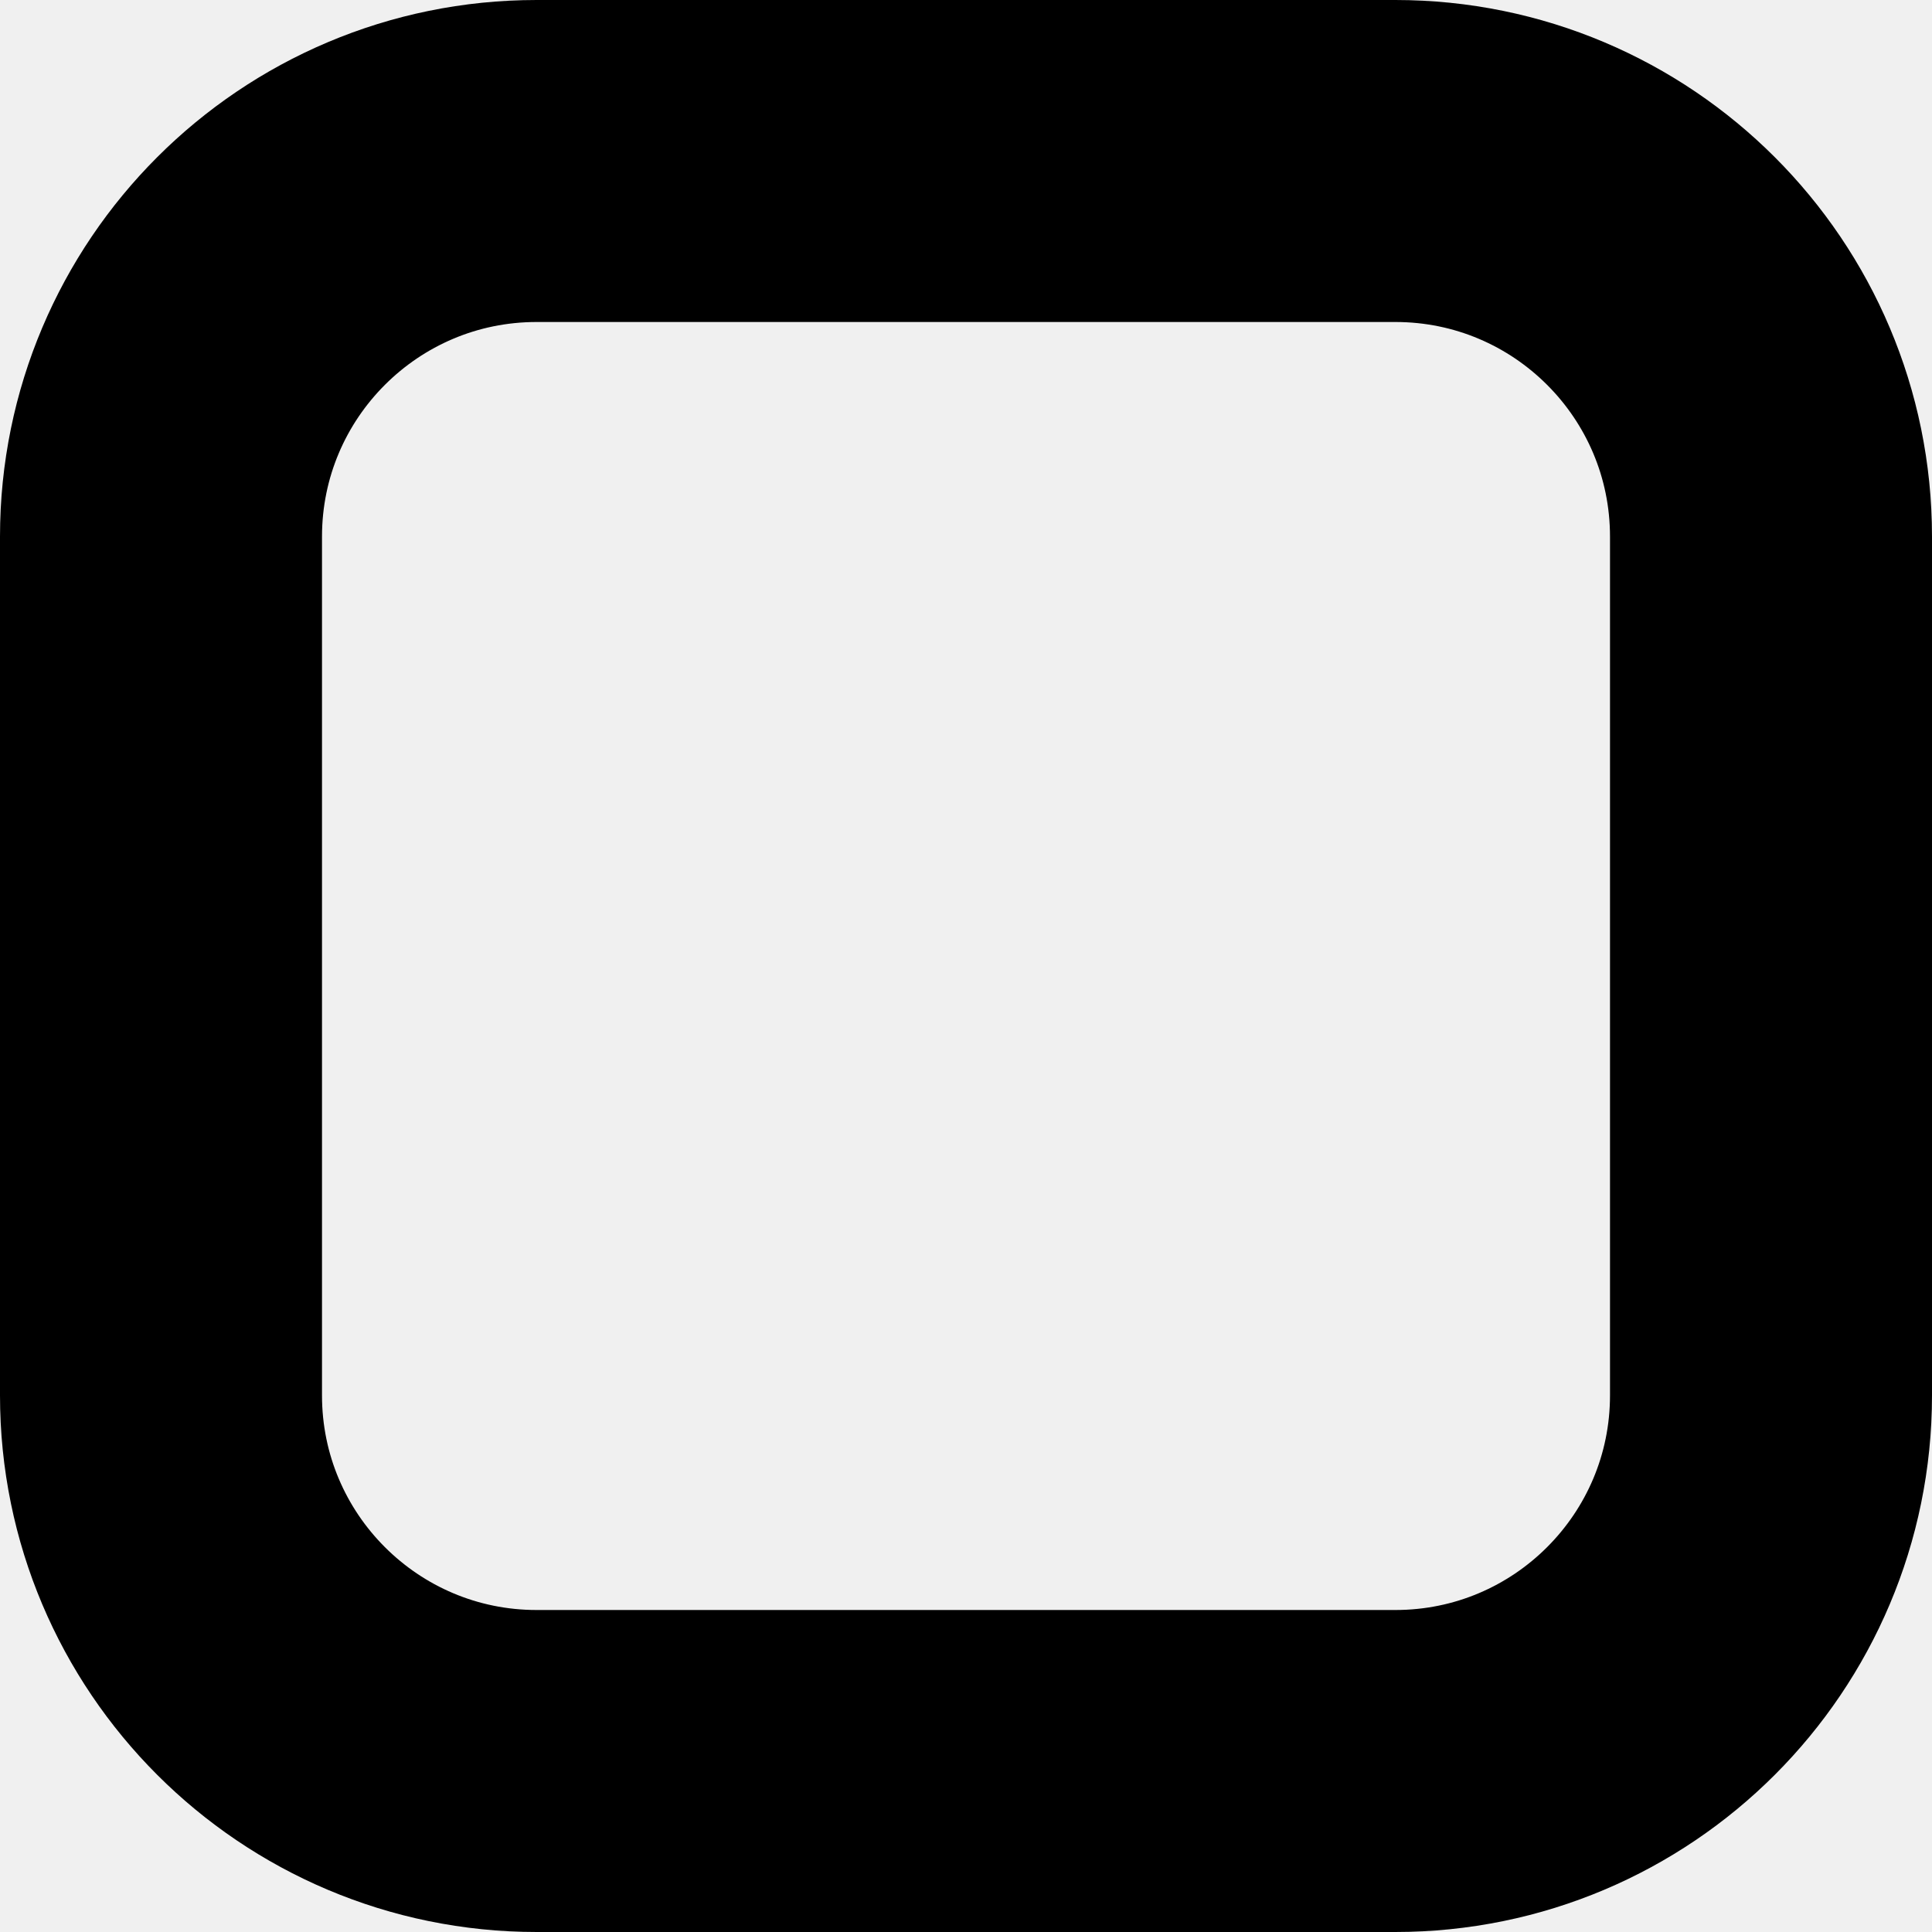
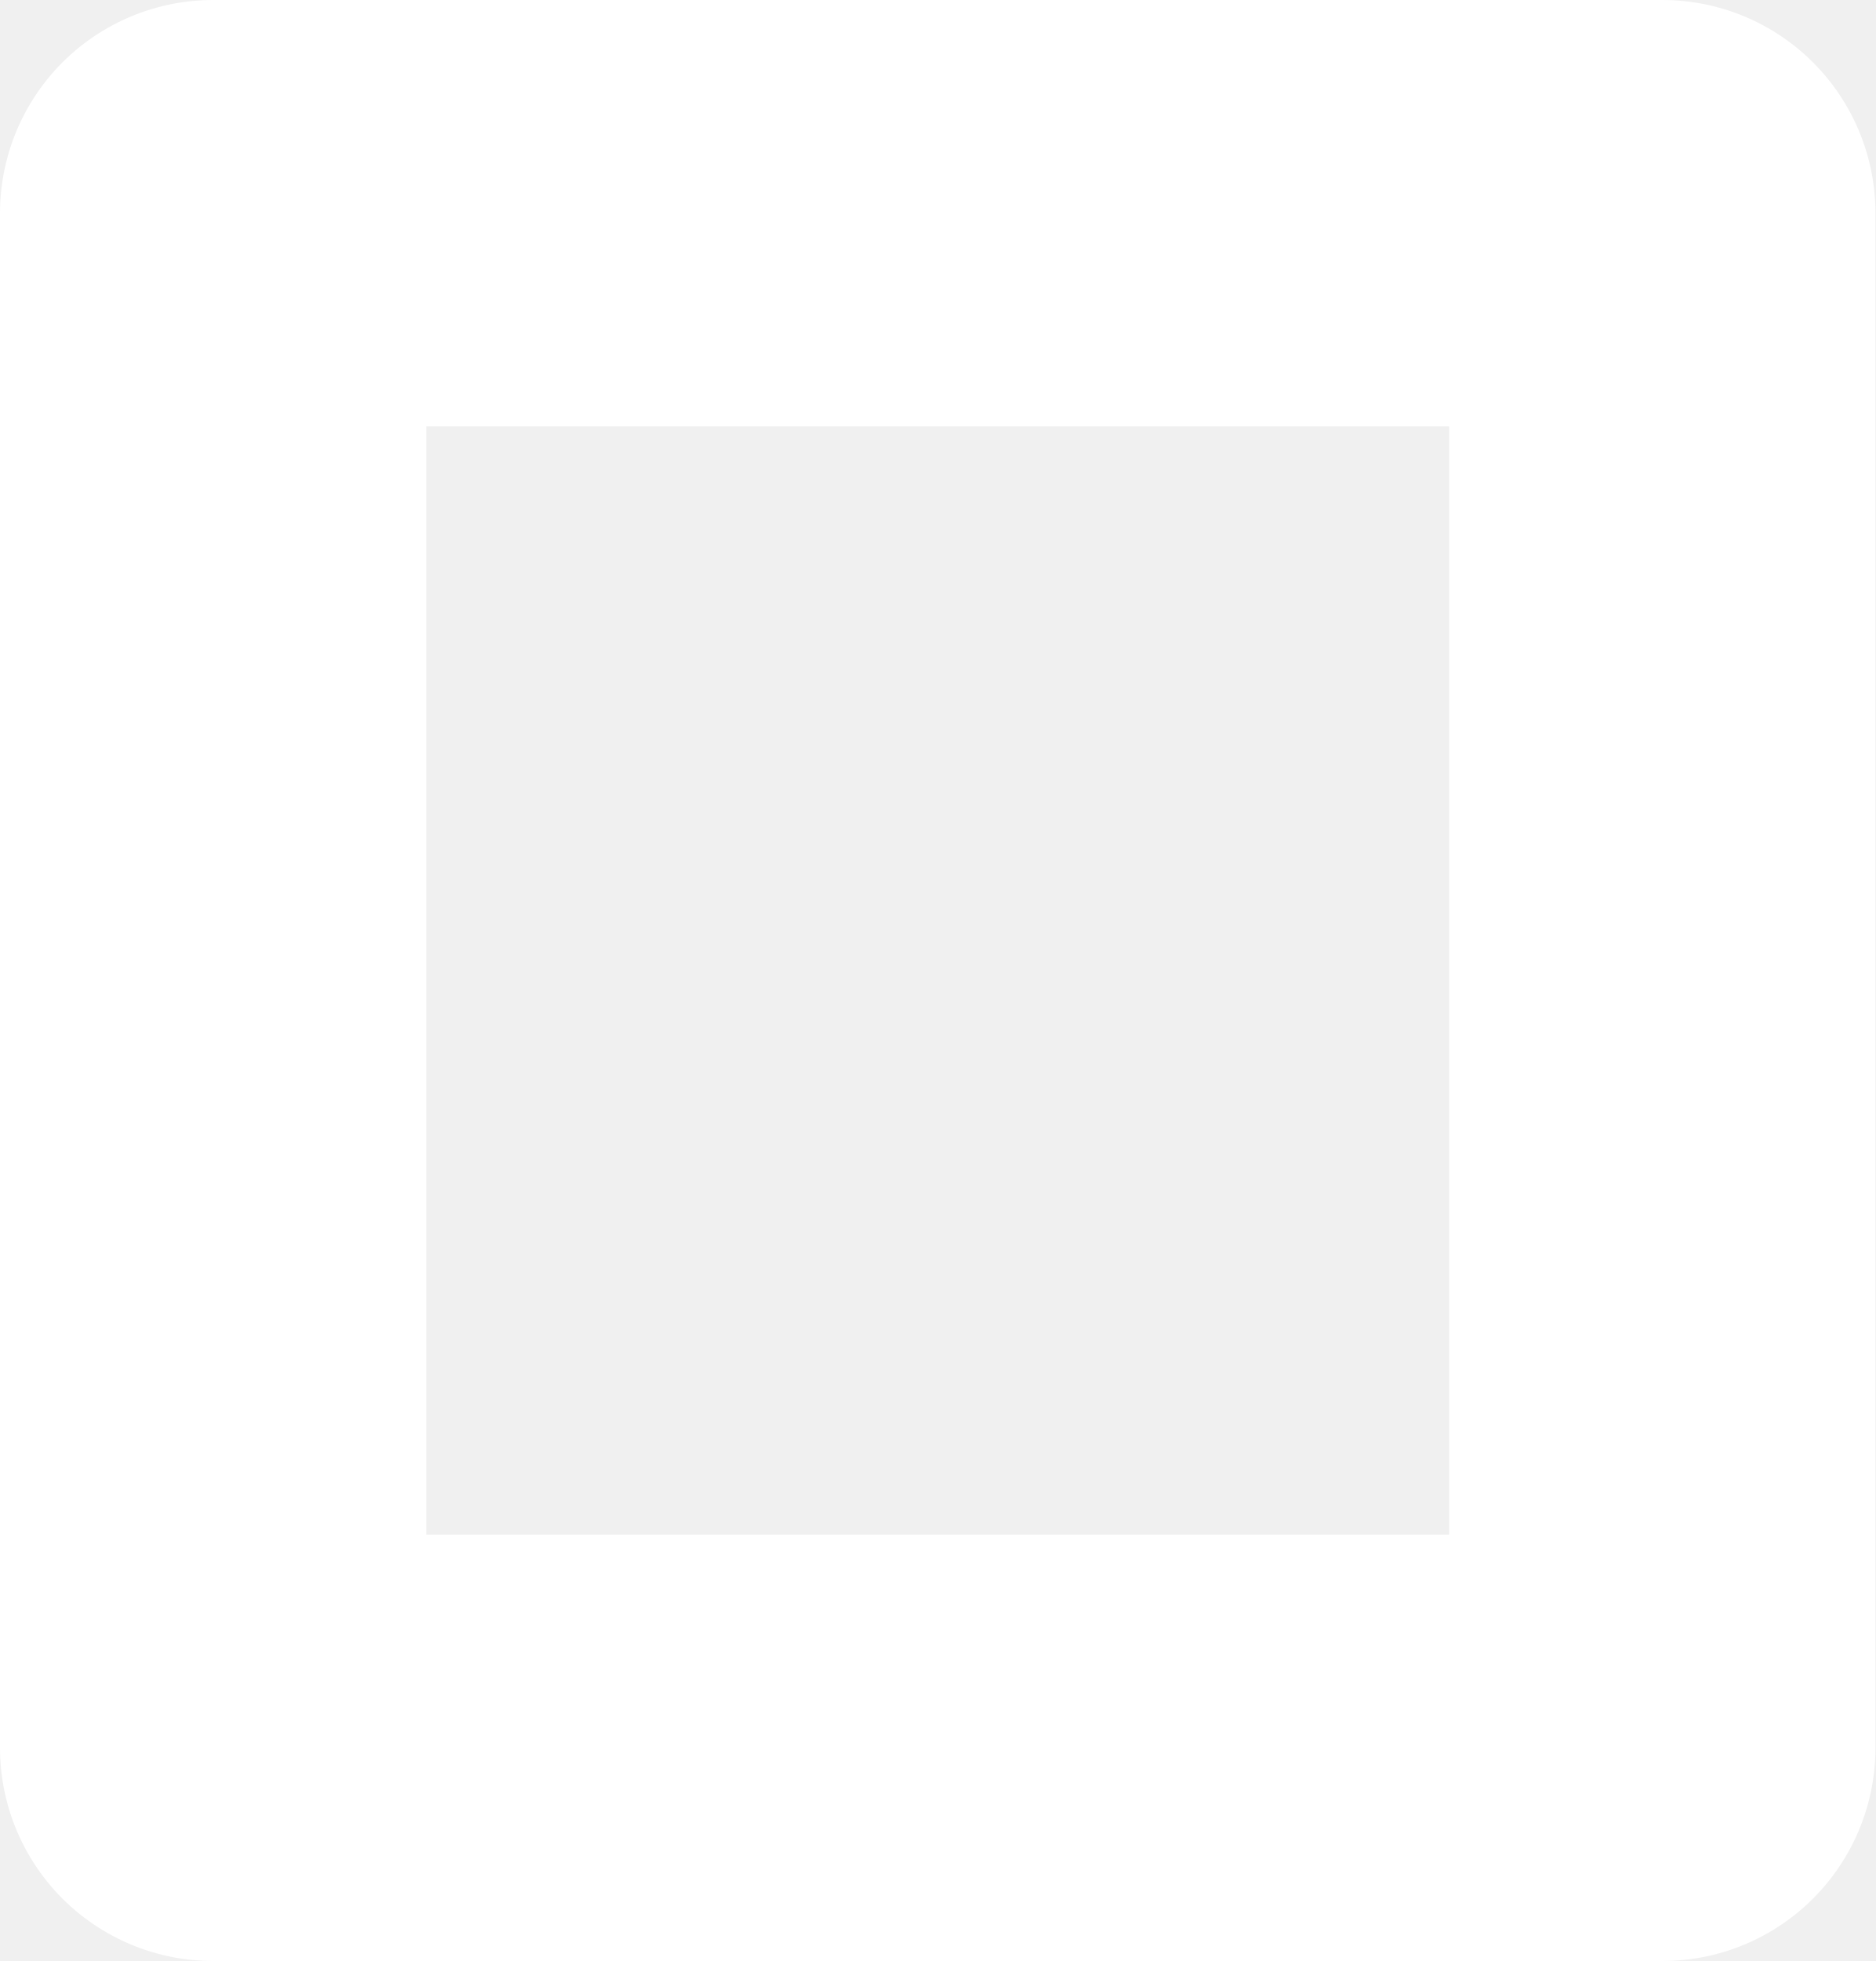
- <svg xmlns="http://www.w3.org/2000/svg" width="18" height="18" viewBox="0 0 18 18" fill="none">
-   <rect x="1.5" y="1.5" width="15" height="15" rx="3.5" stroke="black" stroke-width="3" stroke-linejoin="round" />
+ <svg xmlns="http://www.w3.org/2000/svg" width="22" height="23" viewBox="0 0 22 23" fill="none">
+   <rect x="2.5" y="2.5" width="17" height="18" stroke="white" stroke-width="5" stroke-linejoin="round" />
</svg>
